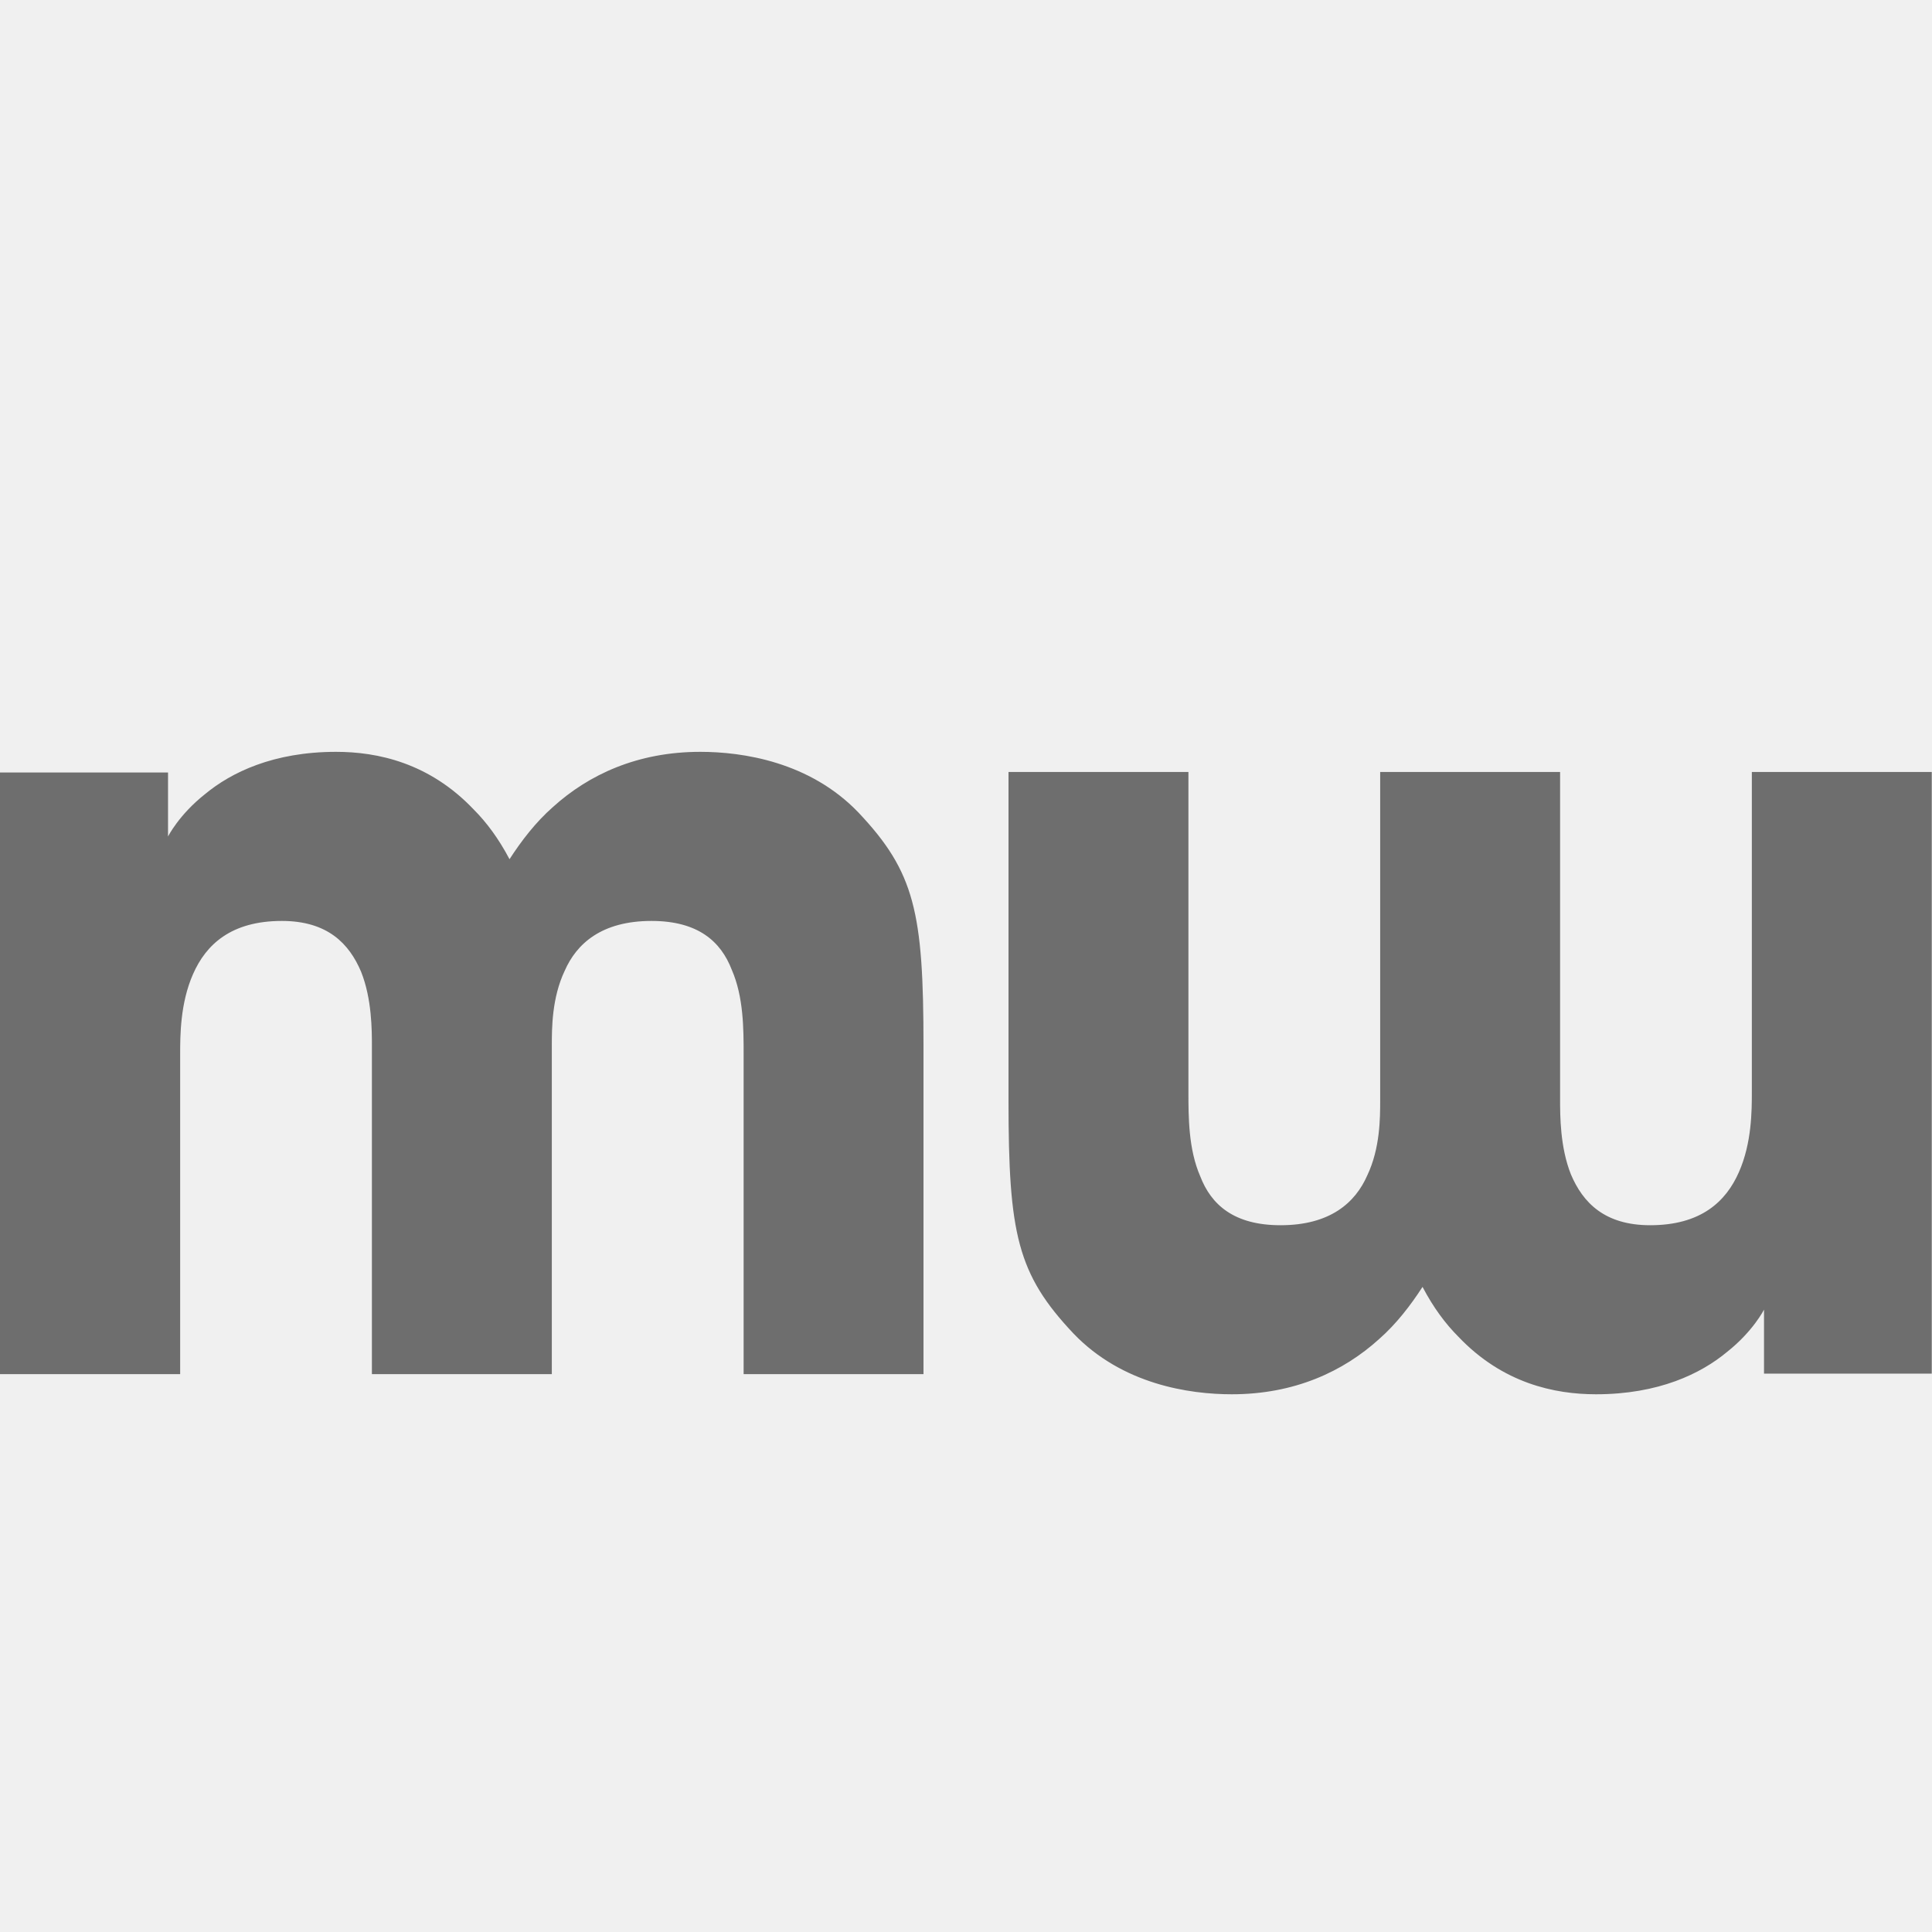
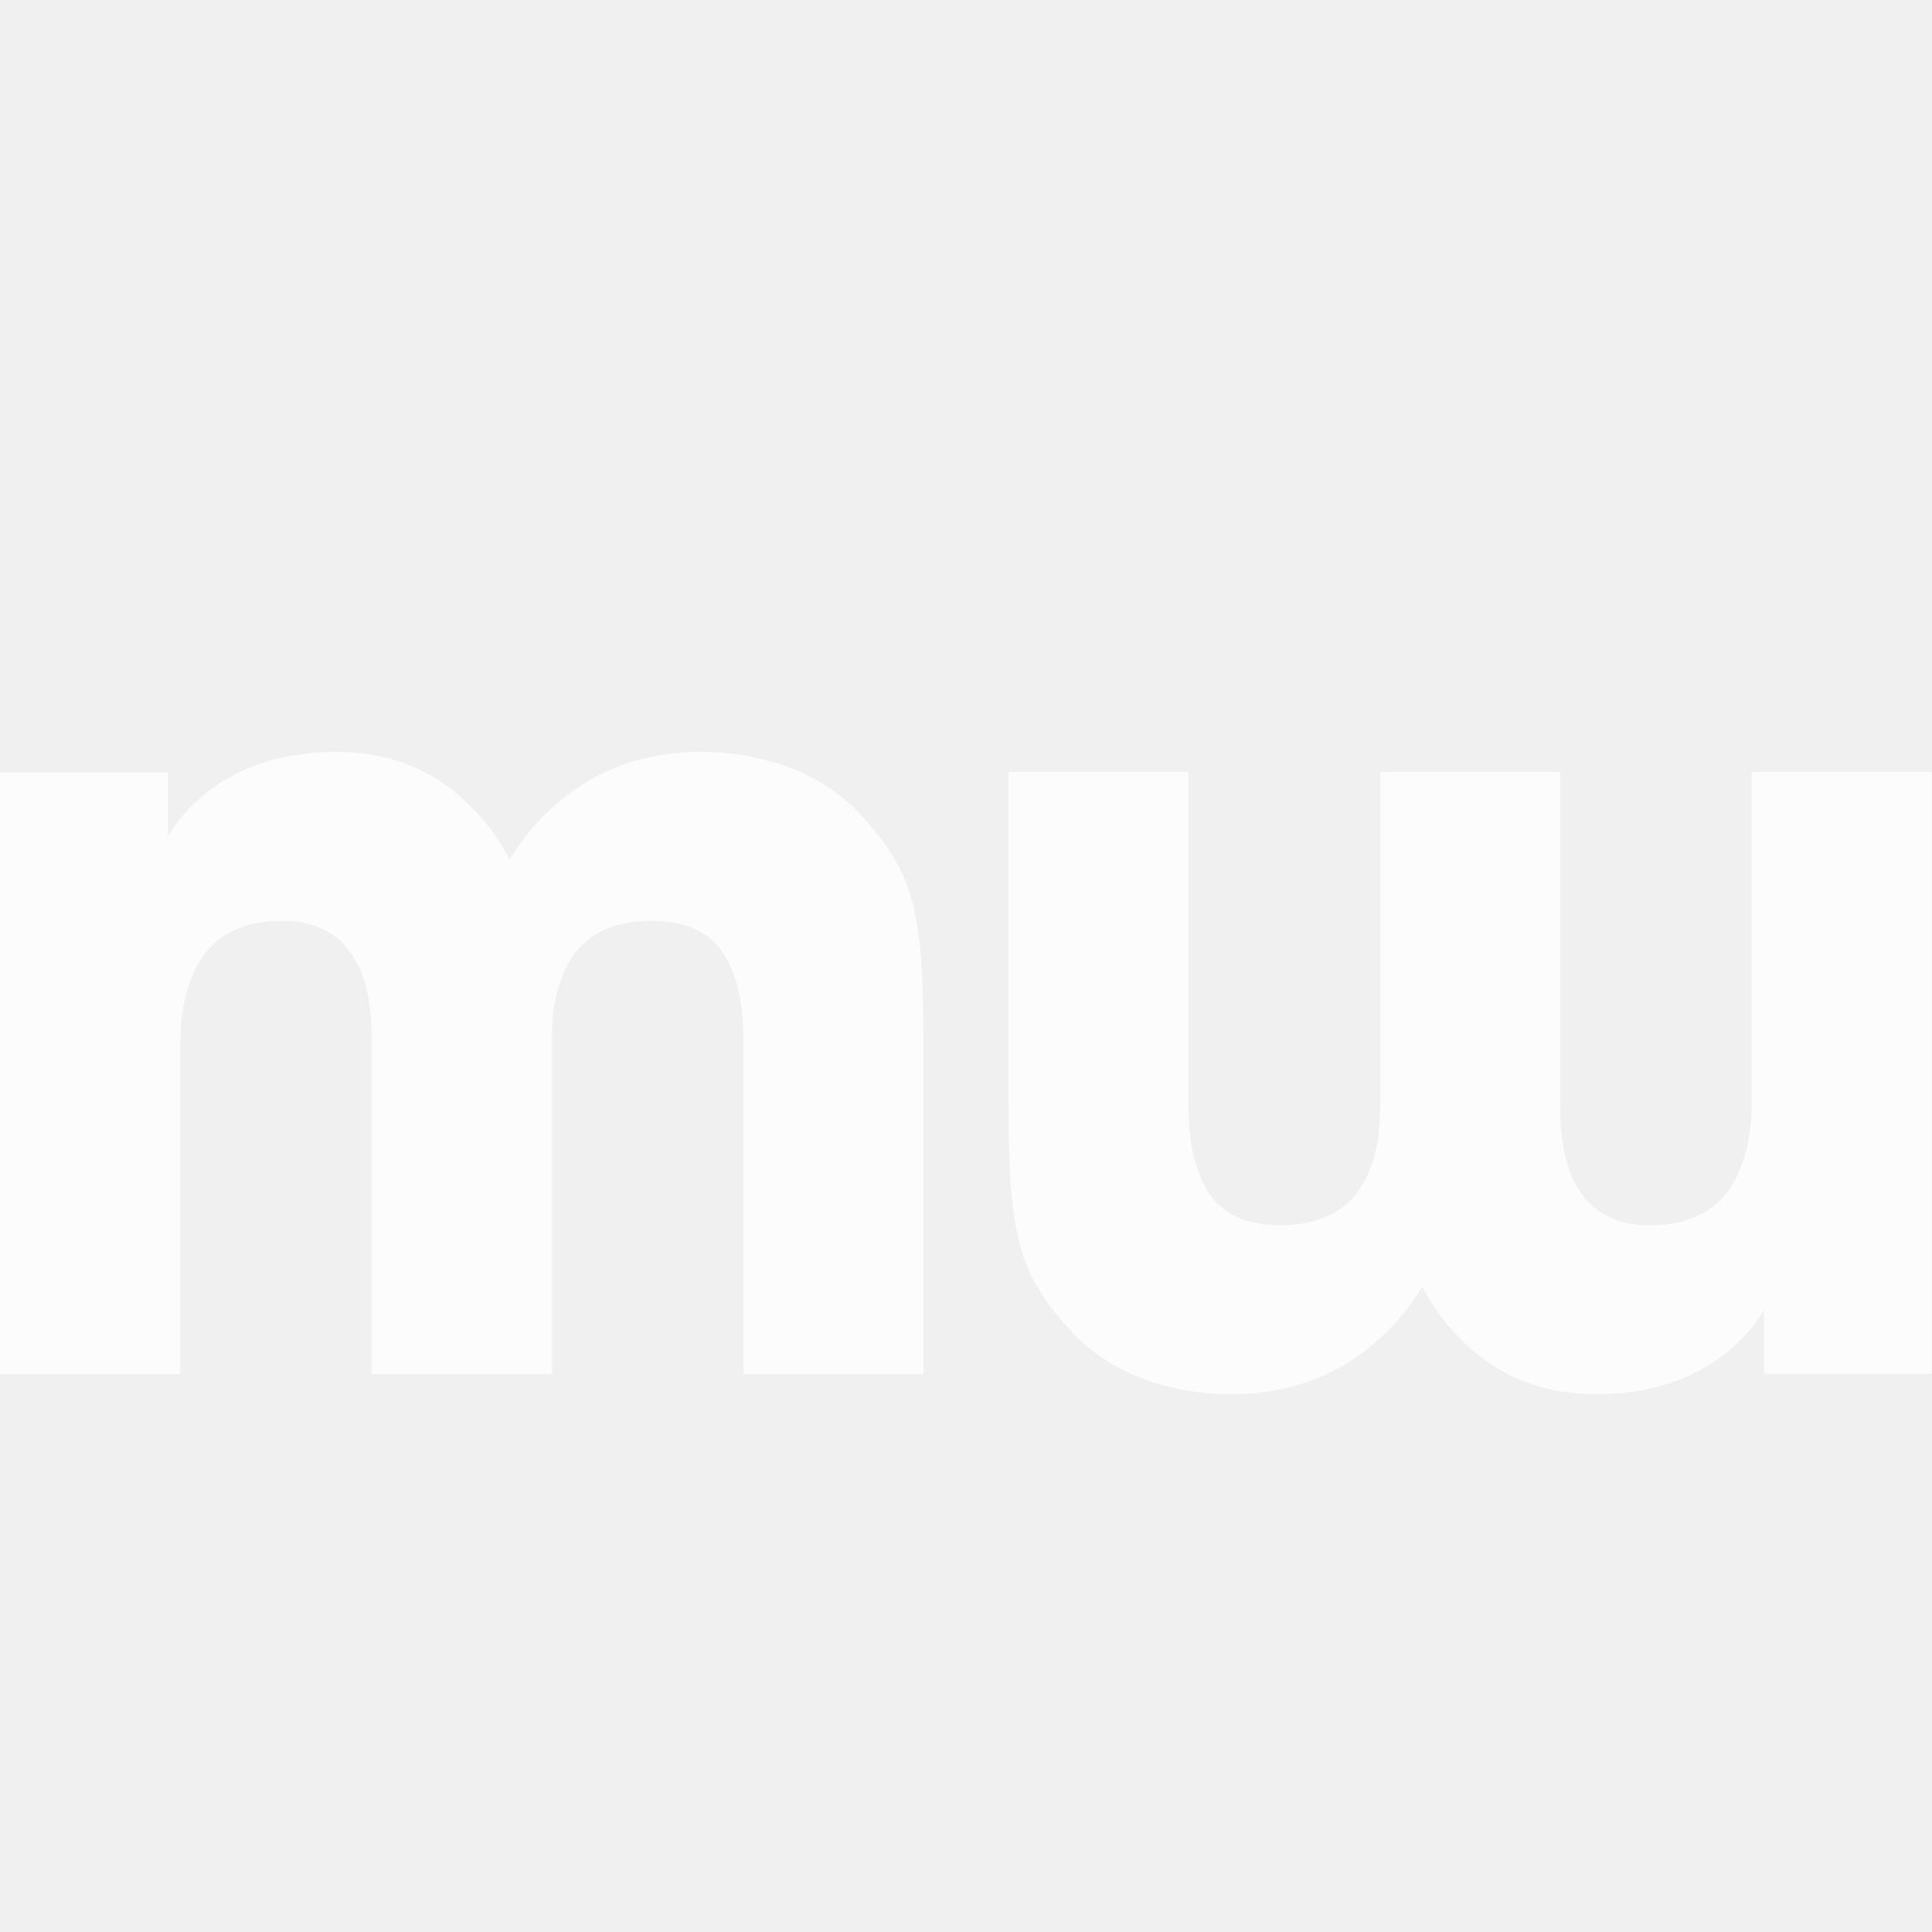
- <svg xmlns="http://www.w3.org/2000/svg" width="40" height="40" viewBox="0 0 40 40" fill="none">
-   <g clip-path="url(#clip0_2_431)">
-     <path d="M0 15.994H3.479V17.319C3.479 17.319 3.703 16.87 4.243 16.443C4.783 15.994 5.659 15.566 6.958 15.566C7.813 15.566 8.887 15.791 9.806 16.758C10.073 17.025 10.324 17.362 10.549 17.789C10.794 17.41 11.088 17.025 11.446 16.71C12.189 16.037 13.199 15.566 14.498 15.566C15.374 15.566 16.764 15.77 17.773 16.822C18.939 18.057 19.12 18.885 19.12 21.648V28.45H15.396V21.829C15.396 21.311 15.396 20.638 15.15 20.077C14.925 19.494 14.455 19.067 13.488 19.067C12.456 19.067 11.938 19.537 11.692 20.098C11.425 20.659 11.425 21.29 11.425 21.648V28.45H7.7V21.669C7.7 21.332 7.7 20.68 7.476 20.119C7.23 19.537 6.781 19.067 5.835 19.067C4.783 19.067 4.264 19.558 3.997 20.167C3.73 20.771 3.73 21.445 3.73 21.829V28.45H0V15.994Z" fill="#6E6E6E" />
-     <path d="M40 28.439H36.522V27.114C36.522 27.114 36.297 27.563 35.757 27.99C35.218 28.439 34.341 28.867 33.043 28.867C32.188 28.867 31.113 28.642 30.194 27.675C29.927 27.408 29.676 27.071 29.452 26.644C29.206 27.023 28.912 27.408 28.554 27.723C27.811 28.396 26.801 28.867 25.503 28.867C24.626 28.867 23.237 28.664 22.227 27.611C21.062 26.377 20.88 25.548 20.88 22.785V15.983H24.605V22.604C24.605 23.122 24.605 23.796 24.851 24.357C25.075 24.939 25.545 25.367 26.512 25.367C27.544 25.367 28.062 24.896 28.308 24.335C28.575 23.774 28.575 23.143 28.575 22.785V15.983H32.3V22.764C32.3 23.101 32.3 23.753 32.524 24.314C32.77 24.896 33.219 25.367 34.165 25.367C35.218 25.367 35.736 24.875 36.003 24.266C36.27 23.662 36.27 22.989 36.27 22.604V15.983H39.995V28.439H40Z" fill="#6E6E6E" />
+ <svg xmlns="http://www.w3.org/2000/svg" width="32" height="32" viewBox="0 0 32 32" fill="none">
+   <g clip-path="url(#clip0_125_3)">
+     <path d="M0 12.795H2.783V13.855C2.783 13.855 2.963 13.496 3.394 13.154C3.826 12.795 4.527 12.453 5.566 12.453C6.25 12.453 7.109 12.633 7.845 13.406C8.058 13.62 8.259 13.889 8.439 14.232C8.636 13.928 8.871 13.62 9.157 13.368C9.751 12.829 10.559 12.453 11.598 12.453C12.299 12.453 13.411 12.616 14.219 13.458C15.151 14.445 15.296 15.108 15.296 17.318V22.76H12.316V17.463C12.316 17.049 12.316 16.51 12.12 16.061C11.94 15.595 11.564 15.253 10.79 15.253C9.965 15.253 9.55 15.63 9.354 16.078C9.14 16.527 9.14 17.032 9.14 17.318V22.76H6.16V17.335C6.16 17.066 6.16 16.544 5.981 16.096C5.784 15.63 5.425 15.253 4.668 15.253C3.826 15.253 3.411 15.647 3.198 16.134C2.984 16.617 2.984 17.156 2.984 17.463V22.76H0V12.795Z" fill="white" fill-opacity="0.8" />
+     <path d="M32 22.752H29.217V21.691C29.217 21.691 29.038 22.05 28.606 22.392C28.174 22.752 27.473 23.093 26.434 23.093C25.75 23.093 24.891 22.914 24.155 22.14C23.942 21.926 23.741 21.657 23.561 21.315C23.365 21.619 23.13 21.926 22.843 22.179C22.249 22.717 21.441 23.093 20.402 23.093C19.701 23.093 18.589 22.931 17.781 22.089C16.849 21.101 16.704 20.439 16.704 18.229V12.786H19.684V18.083C19.684 18.498 19.684 19.037 19.881 19.485C20.06 19.951 20.436 20.293 21.21 20.293C22.035 20.293 22.45 19.917 22.646 19.468C22.86 19.019 22.86 18.515 22.86 18.229V12.786H25.84V18.211C25.84 18.481 25.84 19.002 26.019 19.451C26.216 19.917 26.575 20.293 27.332 20.293C28.174 20.293 28.589 19.9 28.802 19.413C29.016 18.93 29.016 18.391 29.016 18.083V12.786H31.996V22.752H32Z" fill="white" fill-opacity="0.8" />
  </g>
  <defs>
-     <clipPath id="clip0_2_431">
-       <rect width="40" height="40" fill="white" />
+     <clipPath id="clip0_125_3">
+       <rect width="32" height="32" fill="white" />
    </clipPath>
  </defs>
</svg>
